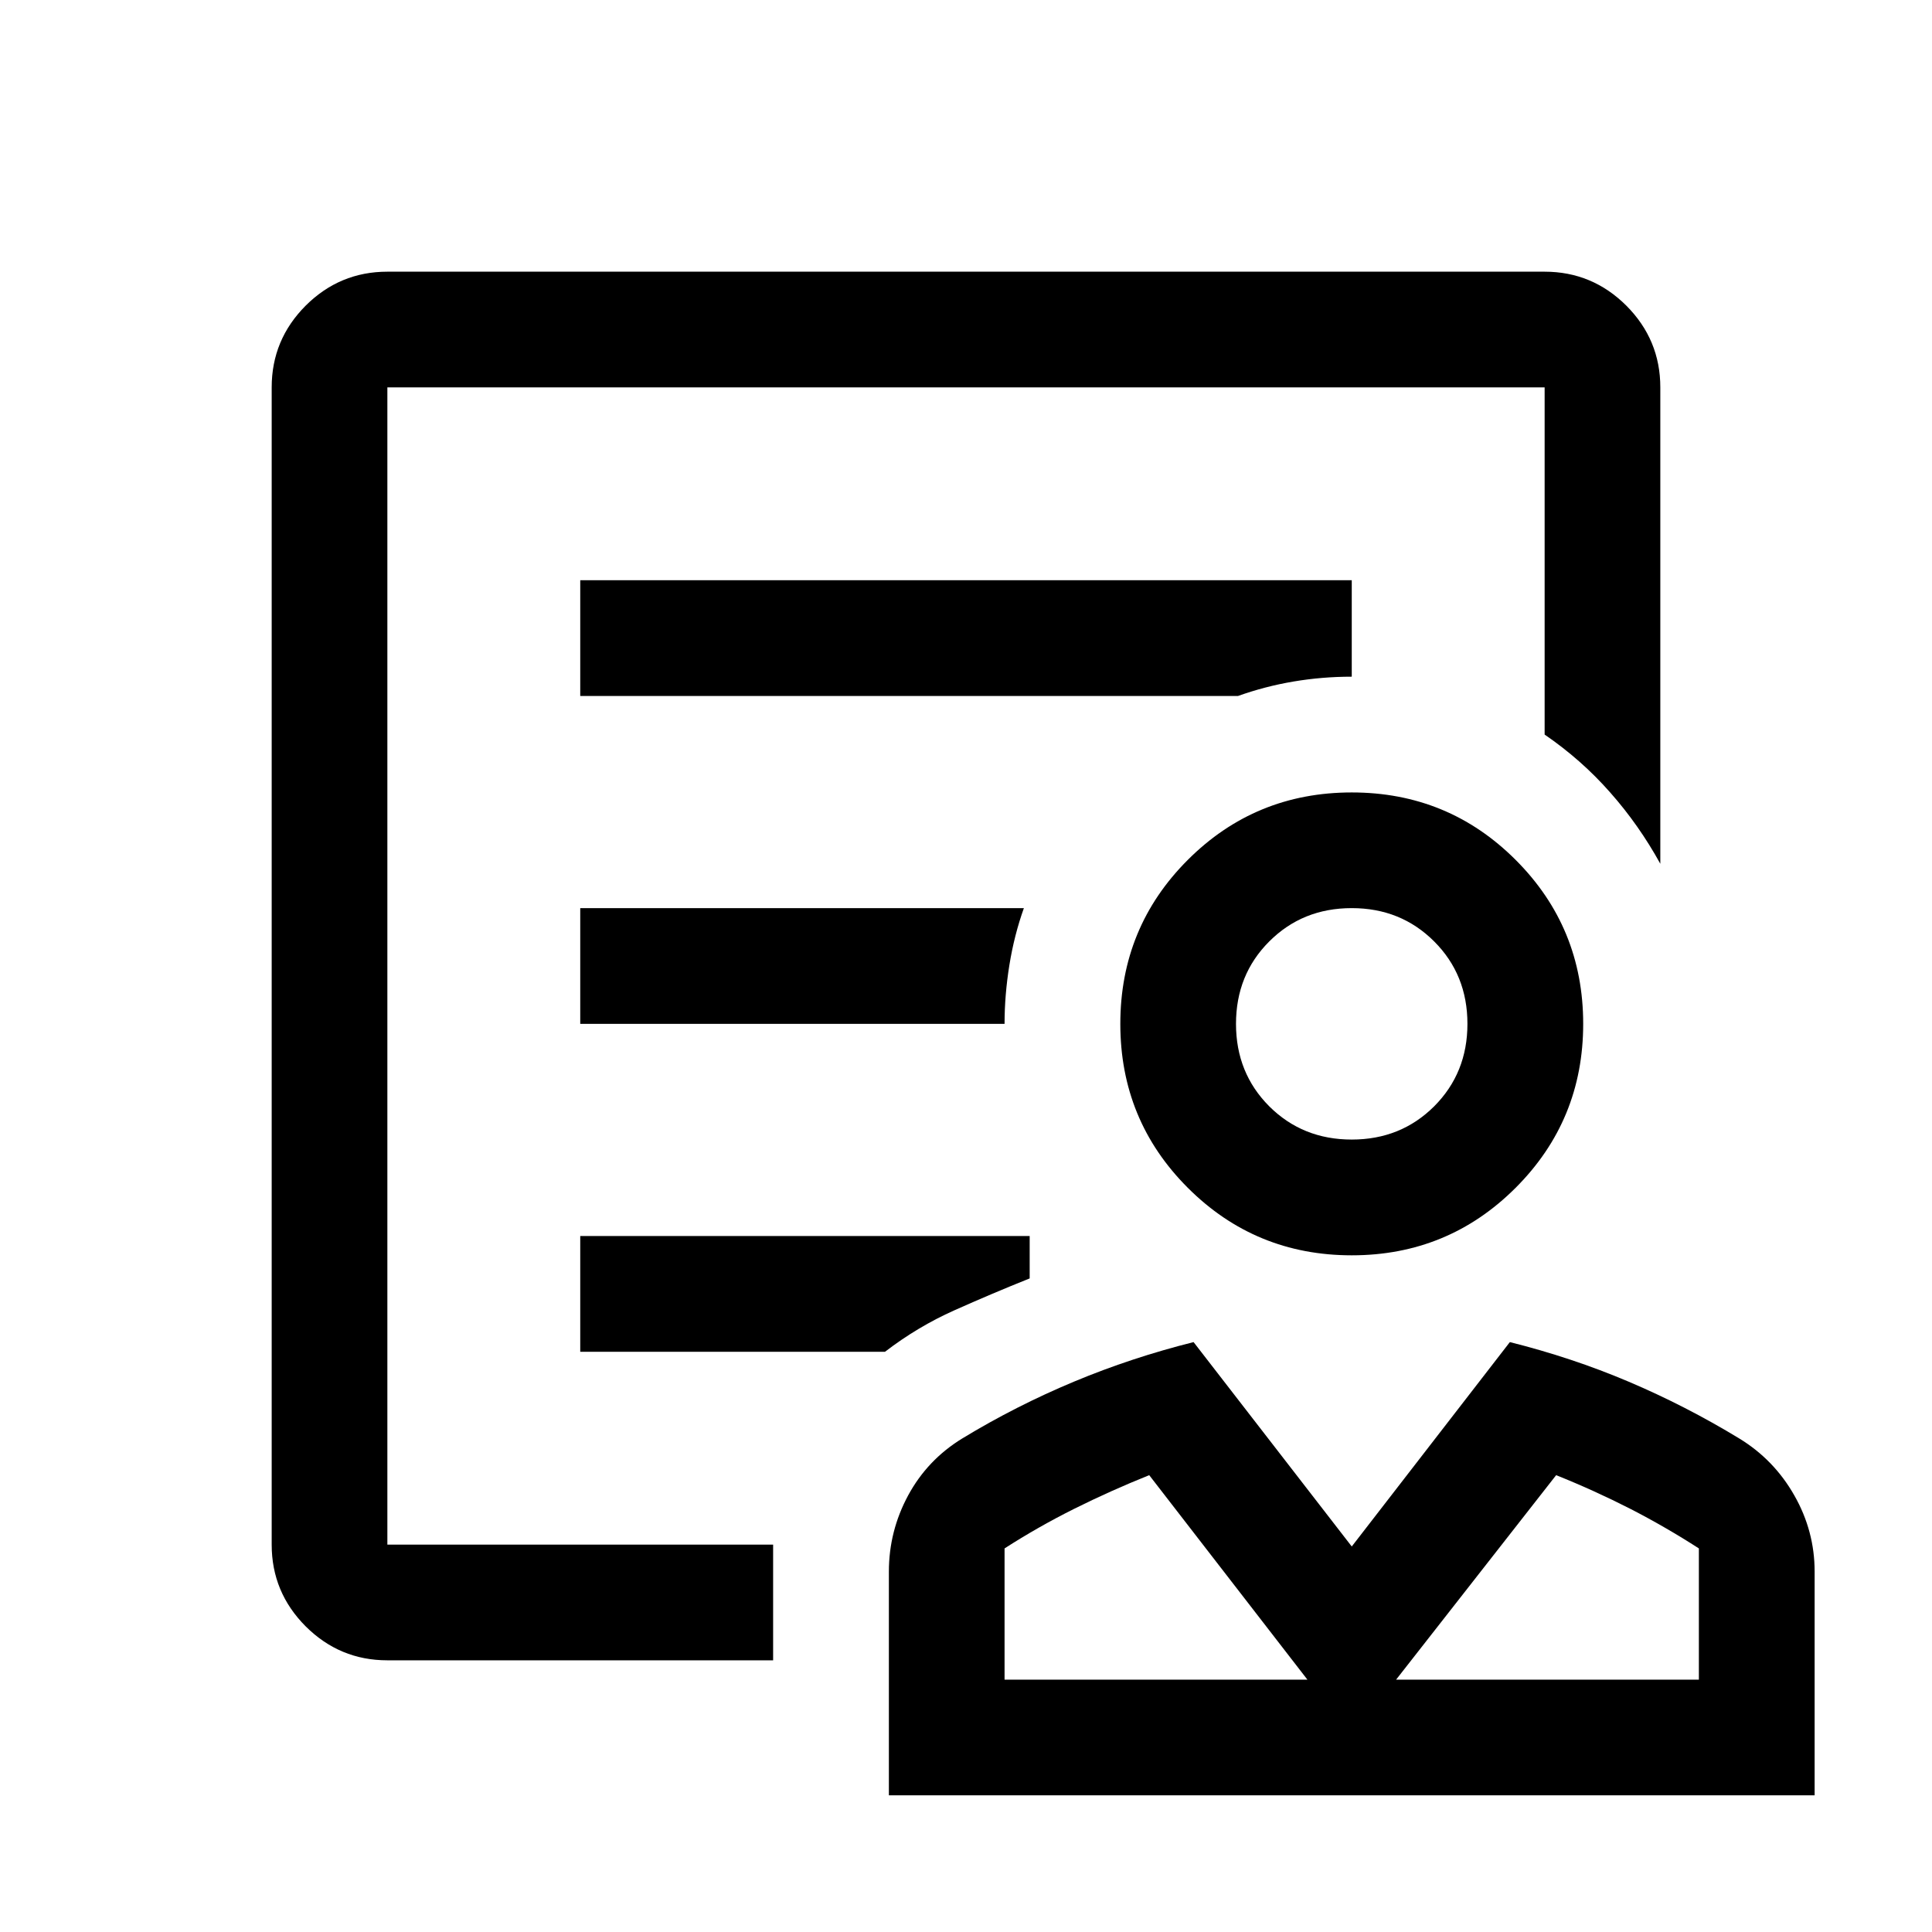
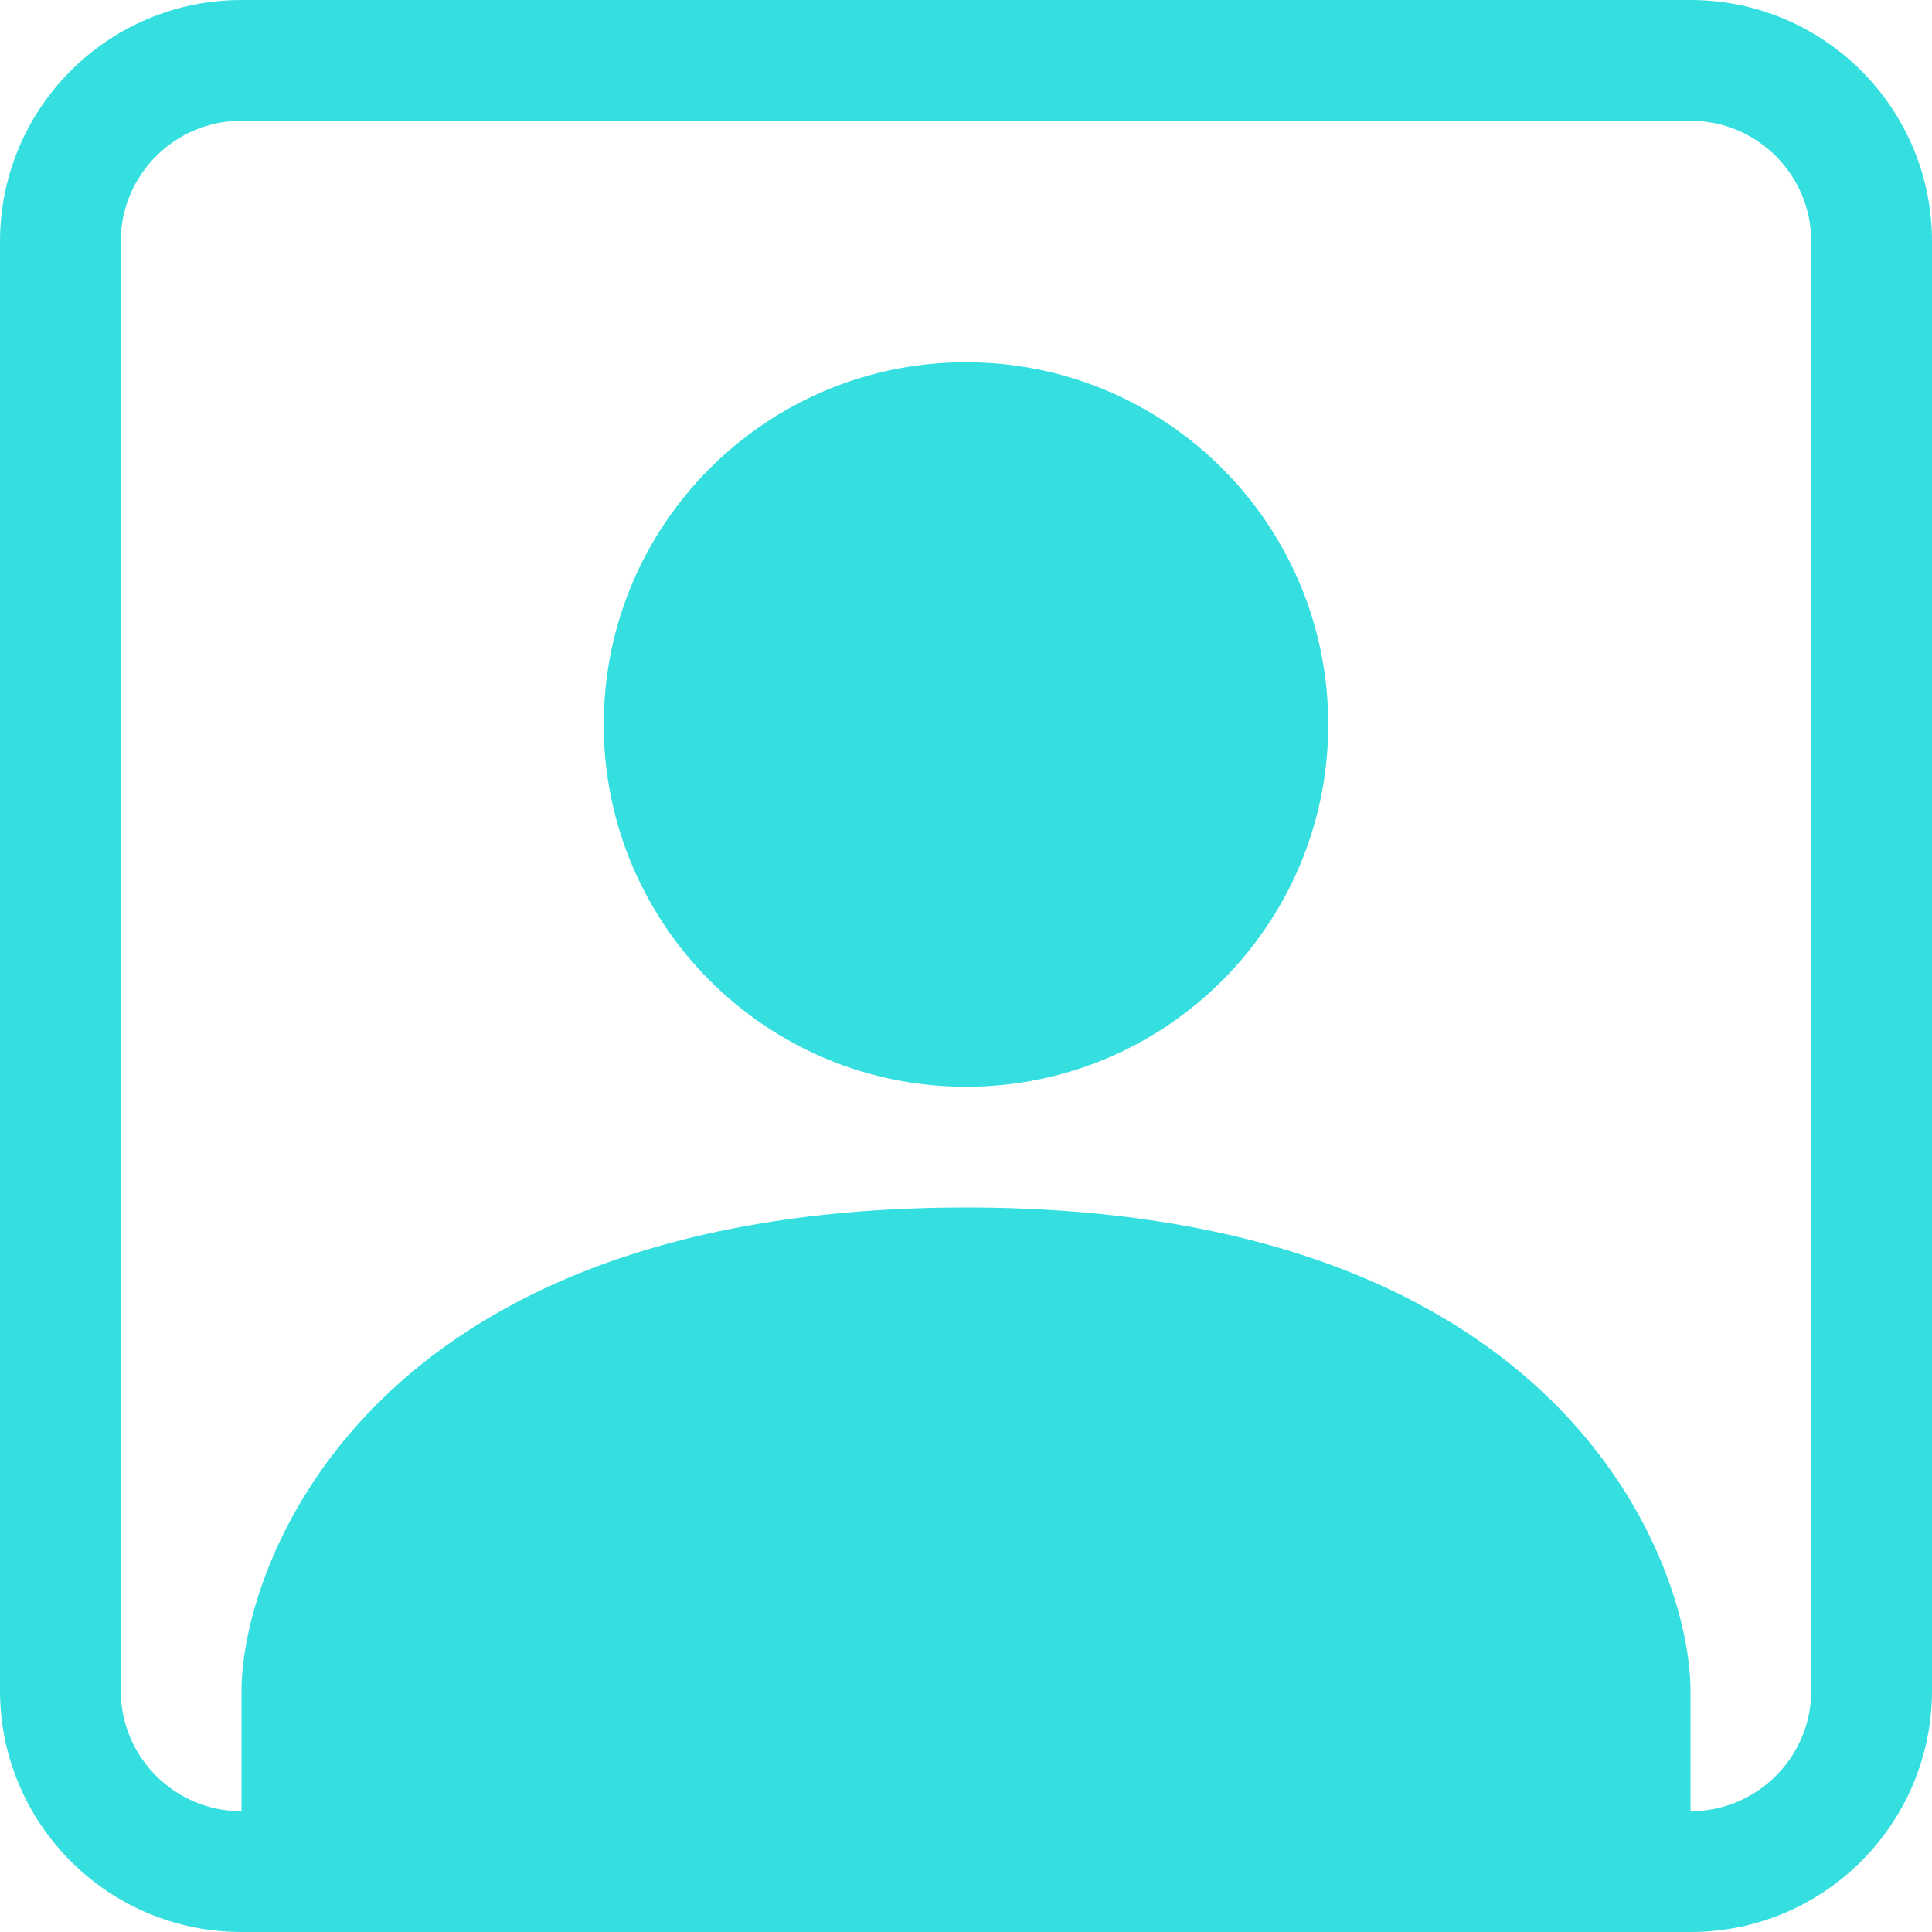
- <svg xmlns="http://www.w3.org/2000/svg" fill="none" viewBox="-0.5 -0.5 24 24" height="24" width="24" id="Clinical-Notes--Streamline-Outlined----Material-Symbols">
-   <path fill="#000" d="M16.292 15.094C15.493 15.094 14.814 14.814 14.255 14.255C13.696 13.696 13.417 13.017 13.417 12.219C13.417 11.42 13.696 10.741 14.255 10.182C14.814 9.623 15.493 9.344 16.292 9.344C17.09 9.344 17.769 9.623 18.328 10.182C18.887 10.741 19.167 11.42 19.167 12.219C19.167 13.017 18.887 13.696 18.328 14.255C17.769 14.814 17.09 15.094 16.292 15.094ZM16.292 13.656C16.699 13.656 17.04 13.518 17.316 13.243C17.591 12.967 17.729 12.626 17.729 12.219C17.729 11.811 17.591 11.47 17.316 11.195C17.04 10.919 16.699 10.781 16.292 10.781C15.884 10.781 15.543 10.919 15.267 11.195C14.992 11.47 14.854 11.811 14.854 12.219C14.854 12.626 14.992 12.967 15.267 13.243C15.543 13.518 15.884 13.656 16.292 13.656ZM10.542 21.802V19.023C10.542 18.688 10.622 18.372 10.781 18.077C10.941 17.781 11.165 17.546 11.452 17.37C11.899 17.098 12.363 16.863 12.842 16.663C13.321 16.463 13.816 16.3 14.327 16.172L16.292 18.711L18.256 16.172C18.767 16.3 19.259 16.463 19.73 16.663C20.201 16.863 20.66 17.098 21.107 17.37C21.395 17.546 21.622 17.781 21.79 18.077C21.958 18.372 22.042 18.688 22.042 19.023V21.802H10.542ZM11.979 20.365H15.741L13.776 17.825C13.457 17.953 13.145 18.093 12.842 18.244C12.538 18.396 12.251 18.56 11.979 18.735V20.365ZM16.843 20.365H20.604V18.735C20.333 18.56 20.049 18.396 19.754 18.244C19.458 18.093 19.151 17.953 18.831 17.825L16.843 20.365ZM4.312 20.125C3.917 20.125 3.579 19.984 3.297 19.703C3.016 19.421 2.875 19.083 2.875 18.688V4.312C2.875 3.917 3.016 3.579 3.297 3.297C3.579 3.016 3.917 2.875 4.312 2.875H18.688C19.083 2.875 19.421 3.016 19.703 3.297C19.984 3.579 20.125 3.917 20.125 4.312V10.23C19.949 9.911 19.742 9.615 19.502 9.344C19.263 9.072 18.991 8.833 18.688 8.625V4.312H4.312V18.688H9.104V20.125H4.312ZM6.708 8.146H14.878C15.102 8.066 15.332 8.006 15.569 7.966C15.806 7.926 16.047 7.906 16.292 7.906V6.708H6.708V8.146ZM6.708 12.219H11.979C11.979 11.979 11.999 11.736 12.039 11.488C12.079 11.24 12.139 11.005 12.219 10.781H6.708V12.219ZM6.708 16.292H10.494C10.765 16.084 11.053 15.912 11.356 15.777C11.66 15.641 11.971 15.509 12.291 15.381V14.854H6.708V16.292ZM4.312 18.688V4.312V8.625V7.906V18.688Z" stroke-width="1" />
+ <svg xmlns="http://www.w3.org/2000/svg" fill="#36dfdf" class="bi bi-person-square" viewBox="0 0 16 16" id="Person-Square--Streamline-Bootstrap" height="16" width="16">
+   <path d="M11 6a3 3 0 1 1 -6 0 3 3 0 0 1 6 0" stroke-width="1" />
+   <path d="M2 0a2 2 0 0 0 -2 2v12a2 2 0 0 0 2 2h12a2 2 0 0 0 2 -2V2a2 2 0 0 0 -2 -2zm12 1a1 1 0 0 1 1 1v12a1 1 0 0 1 -1 1v-1c0 -1 -1 -4 -6 -4s-6 3 -6 4v1a1 1 0 0 1 -1 -1V2a1 1 0 0 1 1 -1z" stroke-width="1" />
</svg>
